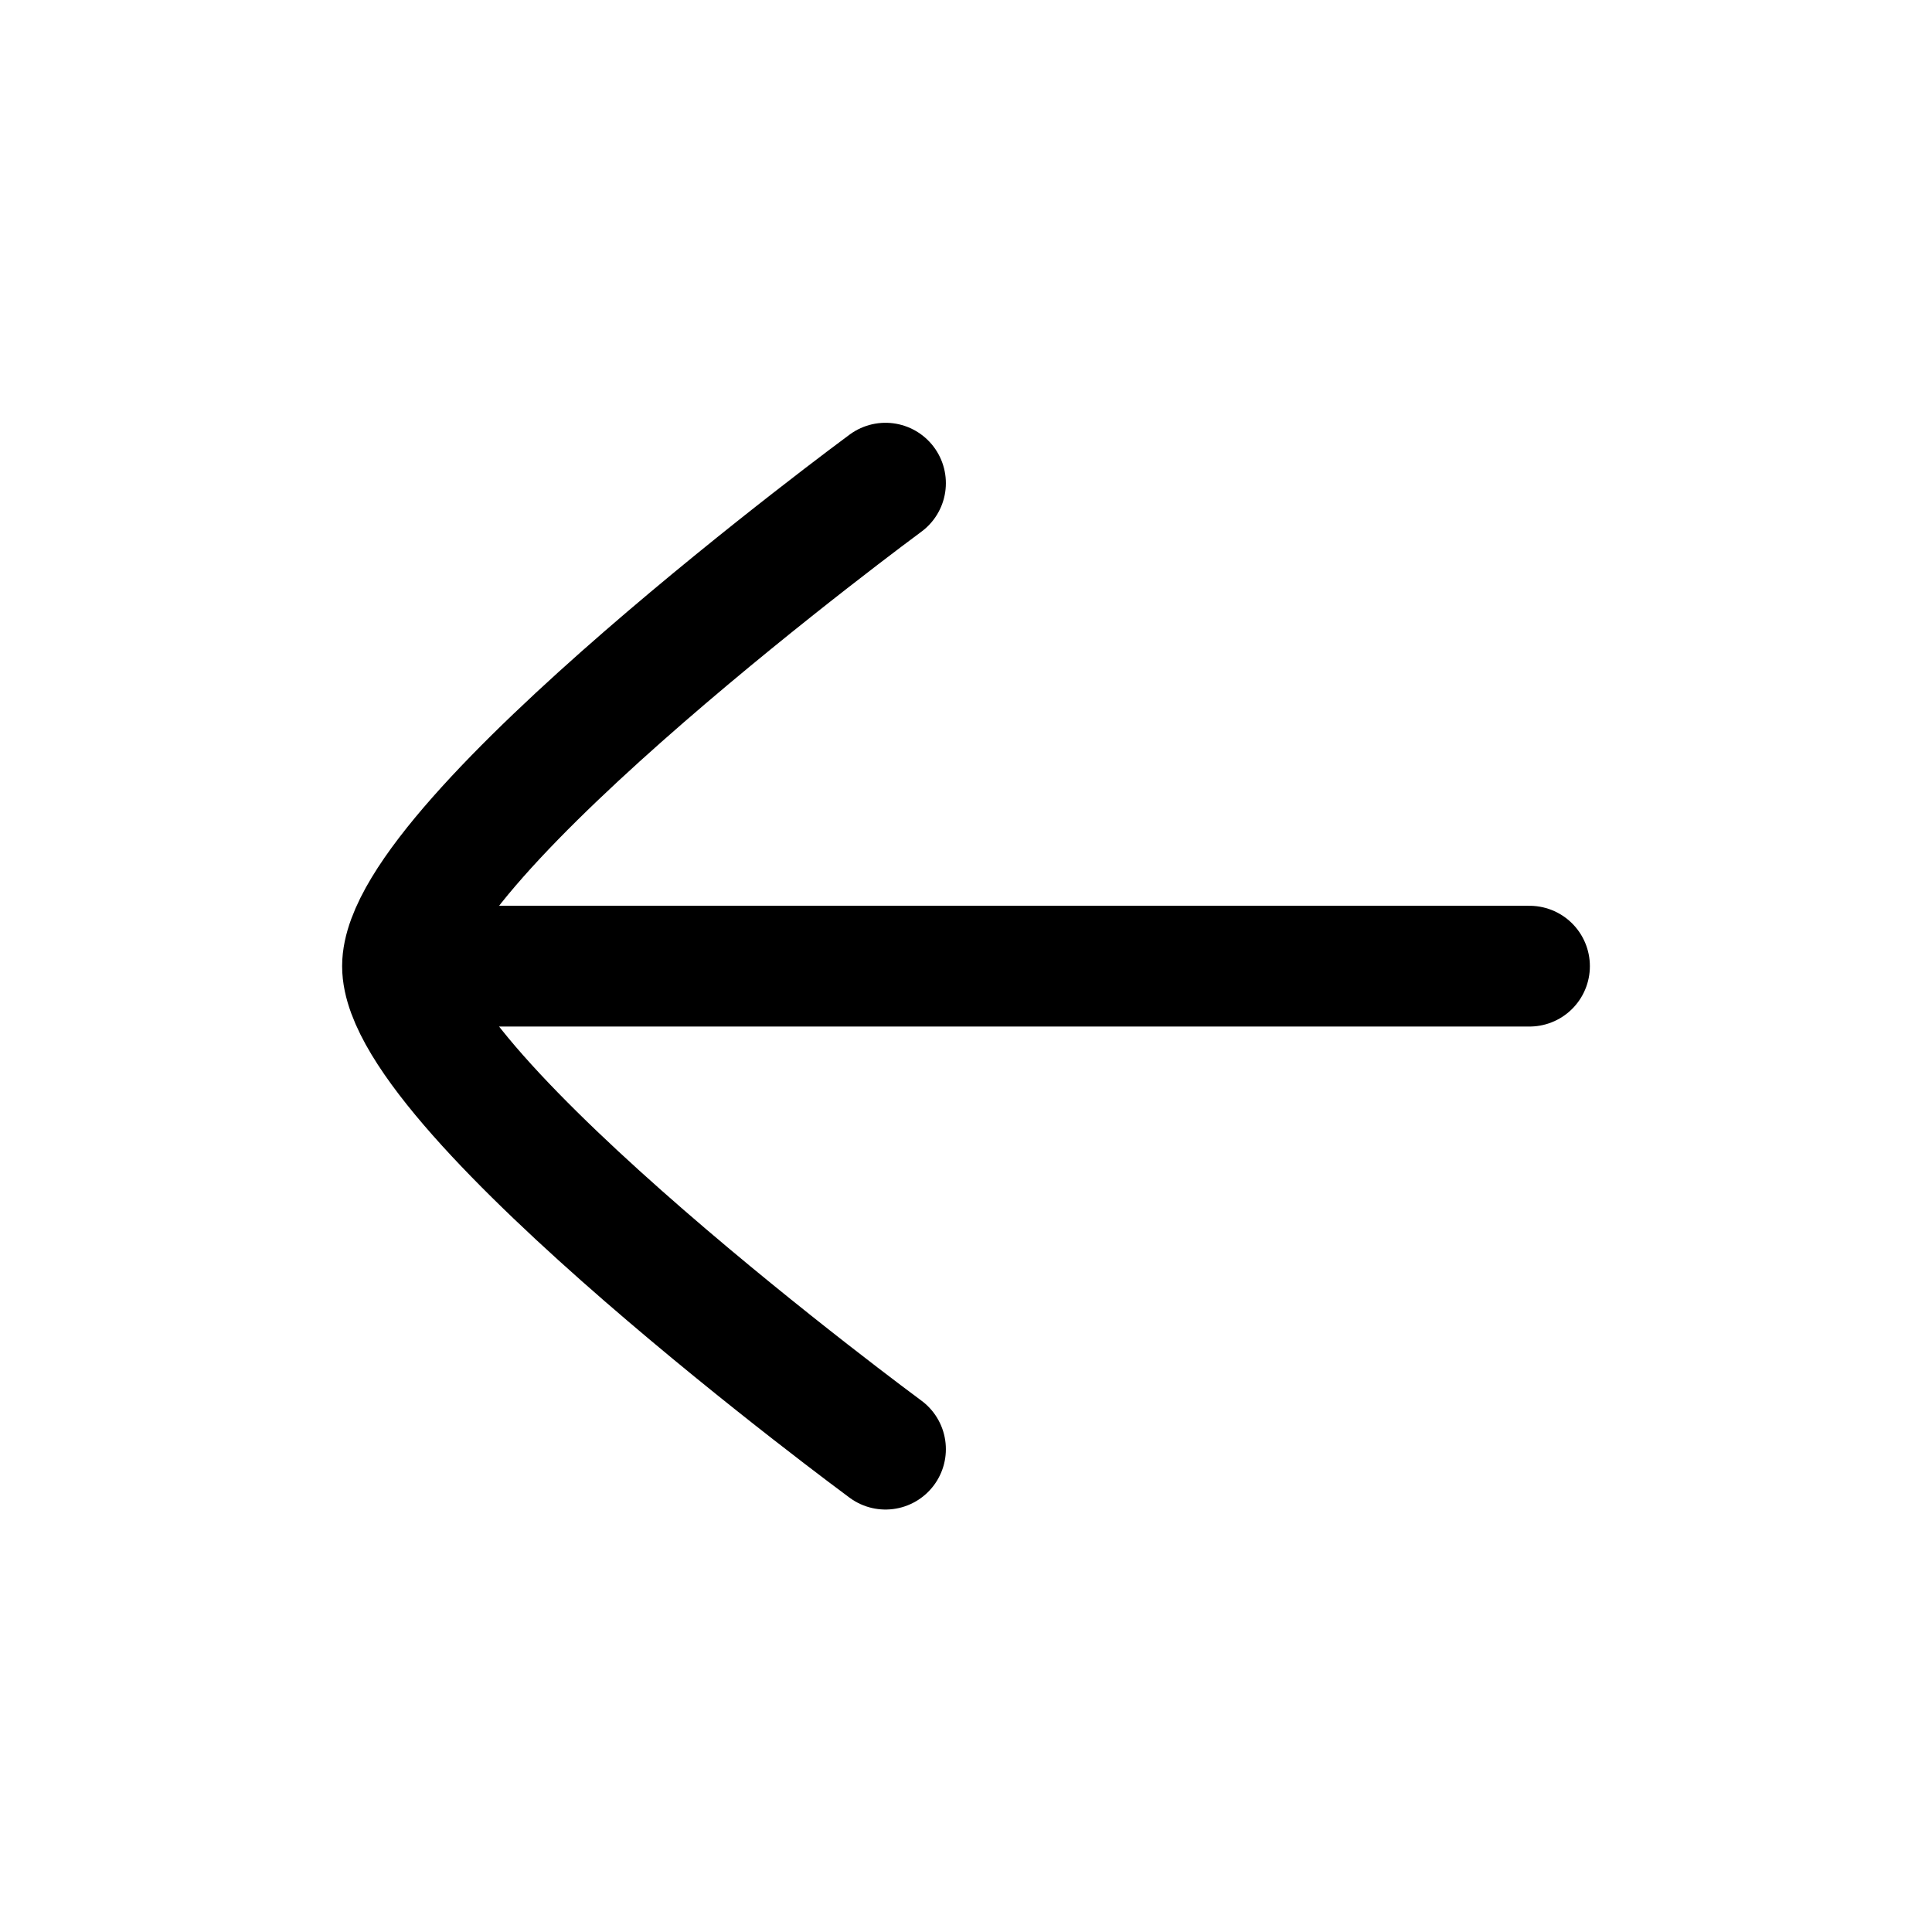
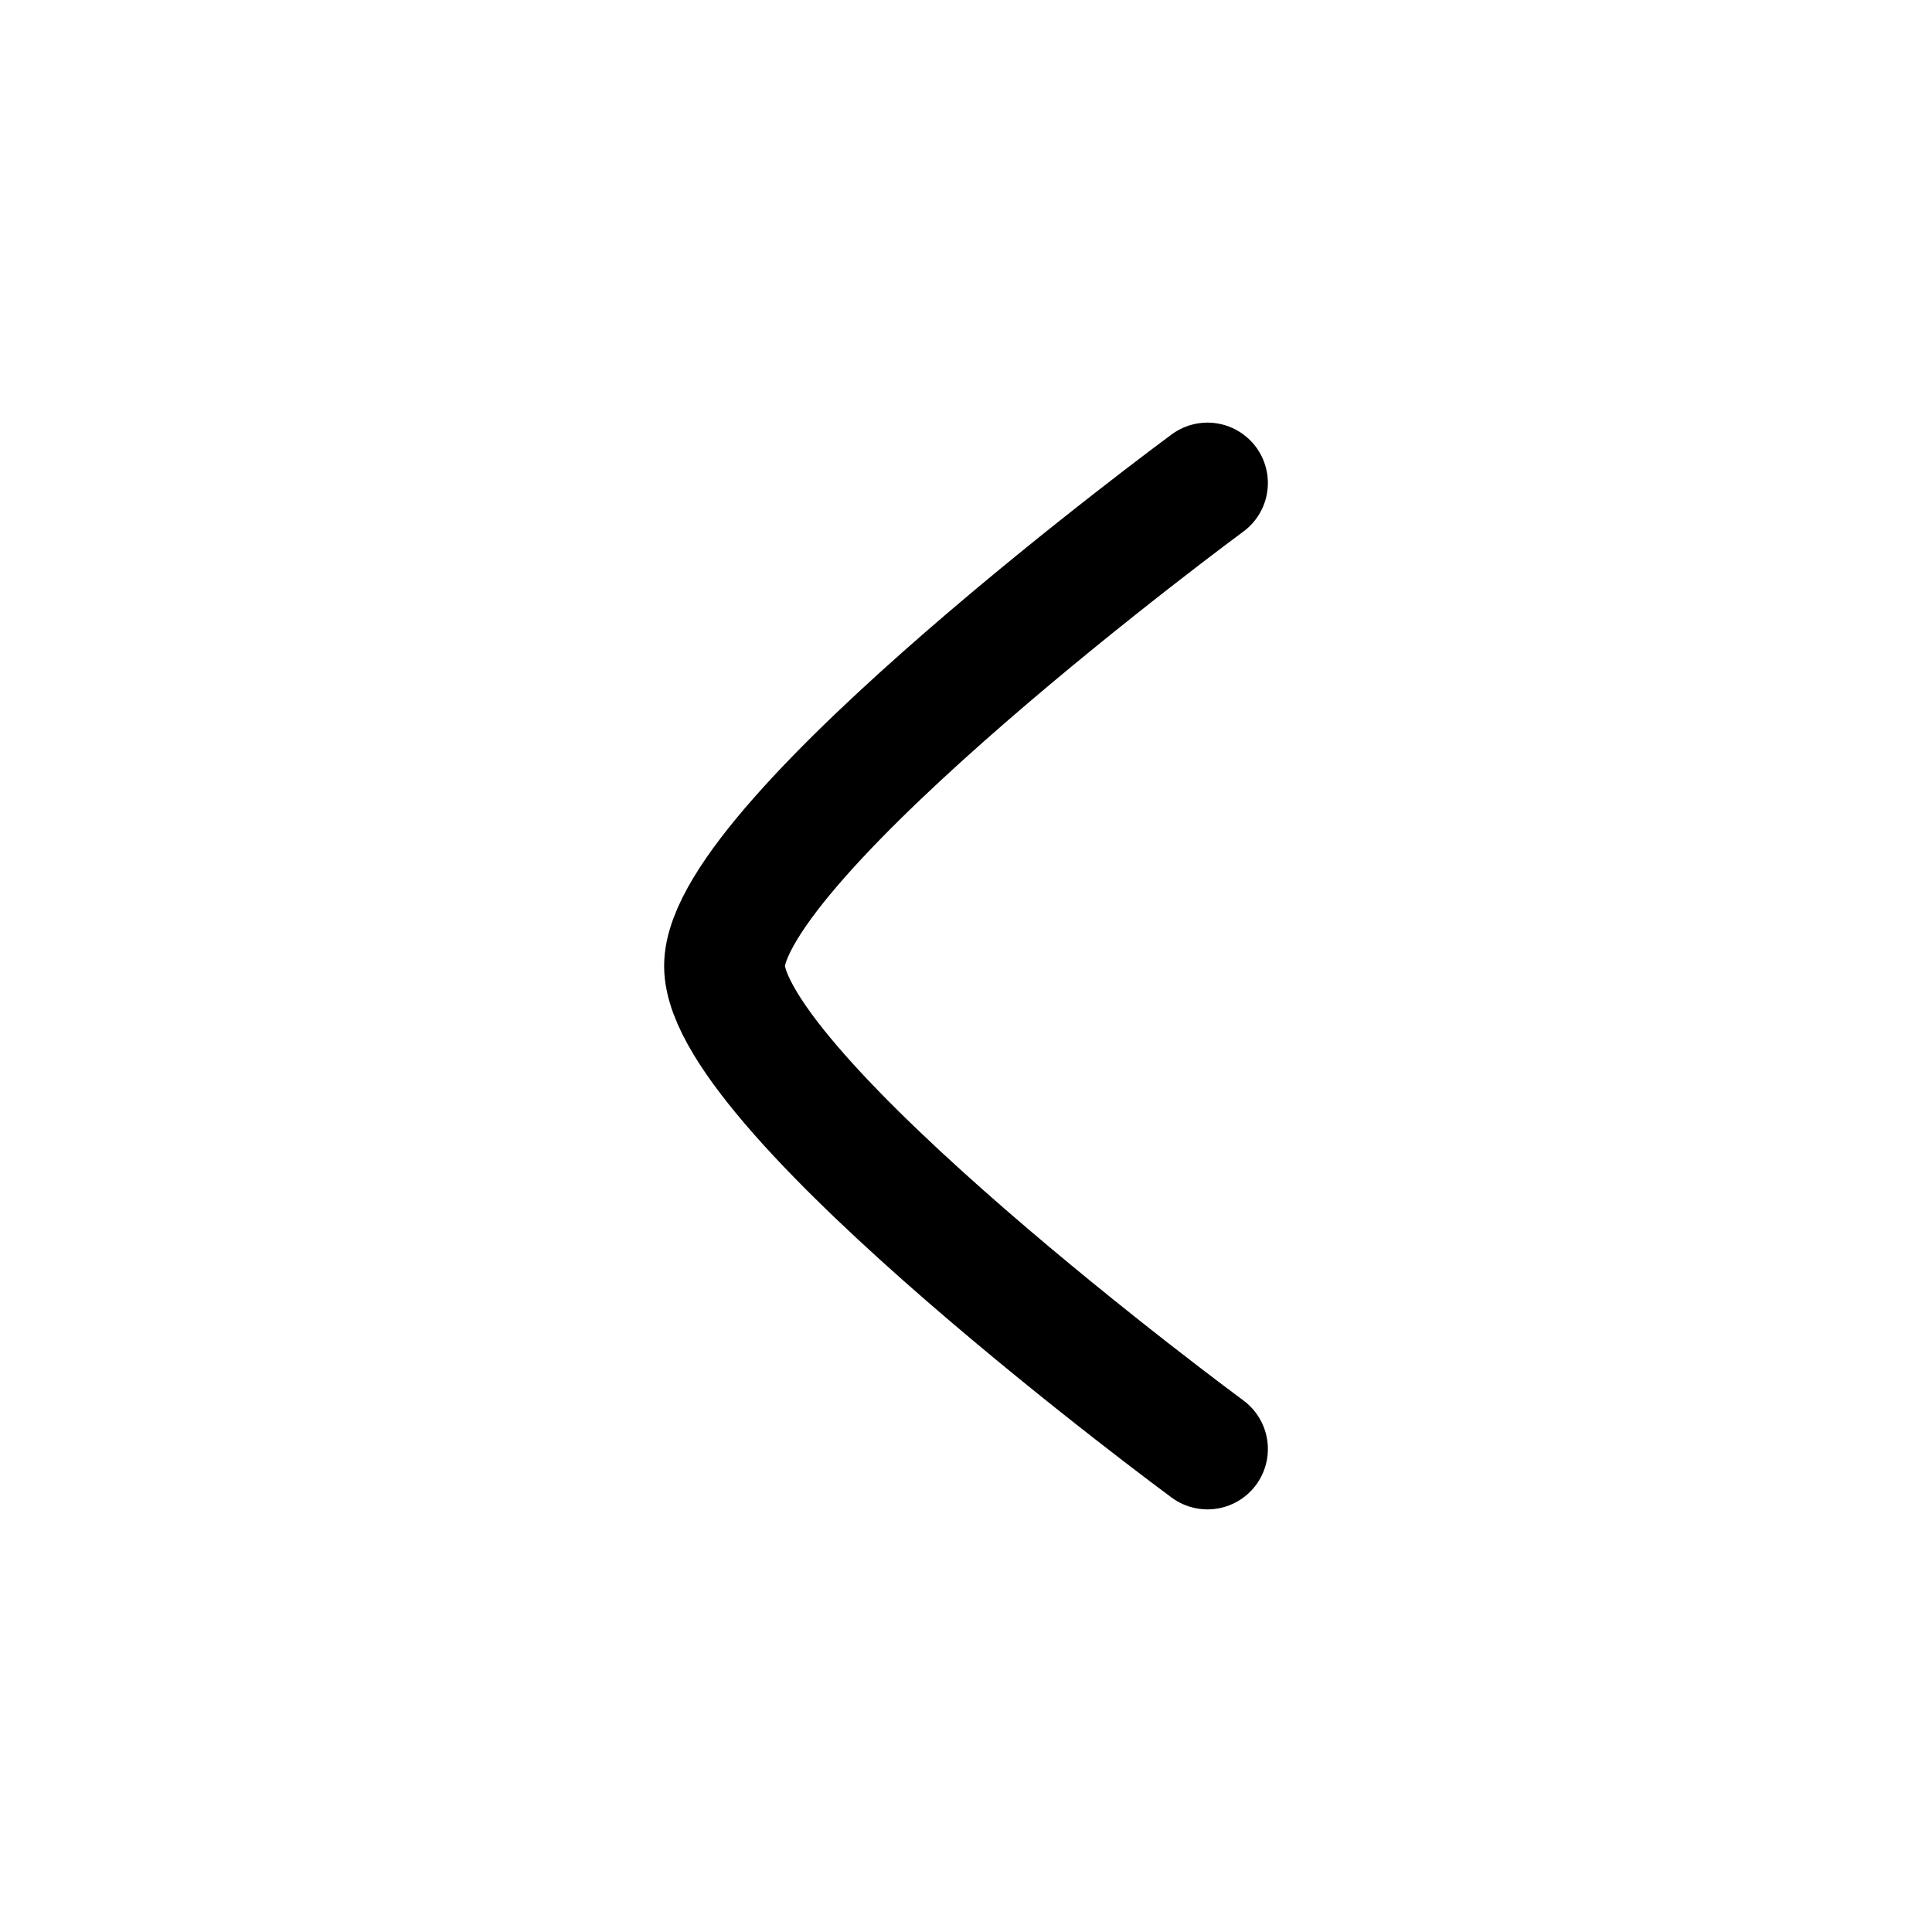
<svg xmlns="http://www.w3.org/2000/svg" viewBox="0 0 24 24" width="24" height="24" color="currentColor" fill="none" stroke="currentColor" stroke-width="1.5" stroke-linecap="round" stroke-linejoin="round">
-   <path d="M5.5 12.002H19" />
-   <path d="M11 18.002C11 18.002 5 13.583 5 12.002C5 10.421 11 6.002 11 6.002" />
+   <path d="M15 18C15 18 9 13.581 9 12C9 10.419 15 6 15 6" />
</svg>
